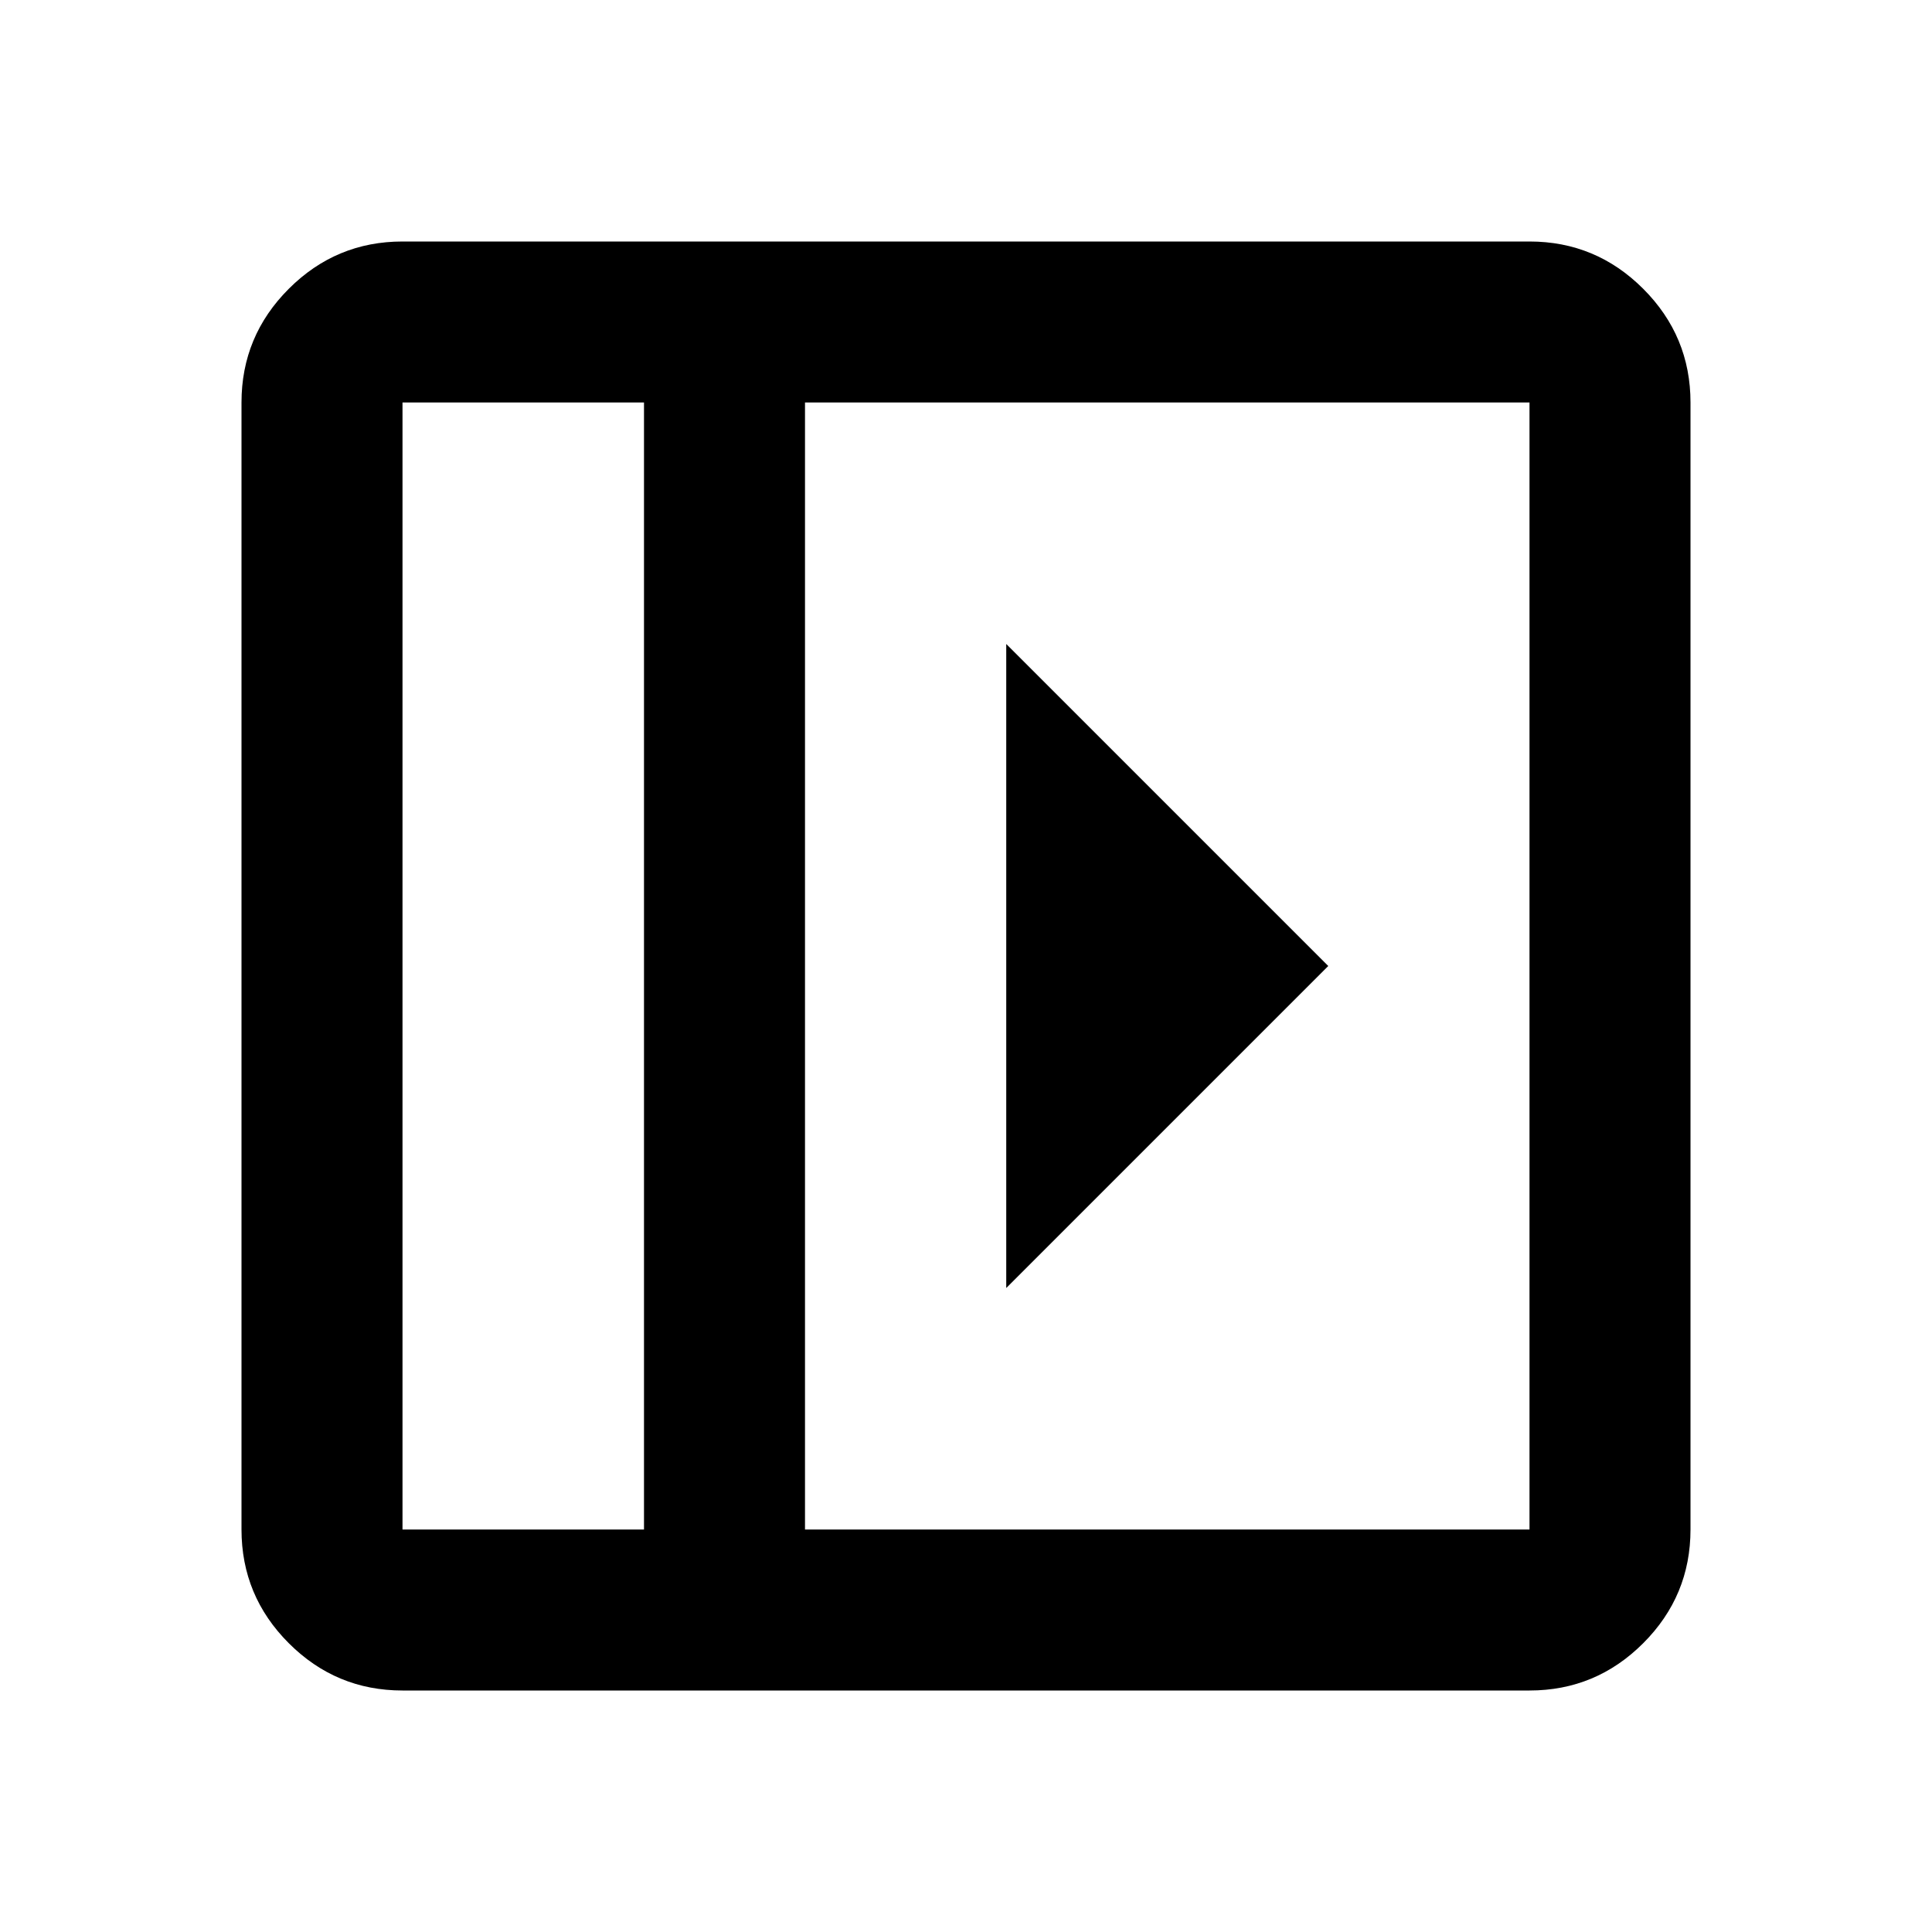
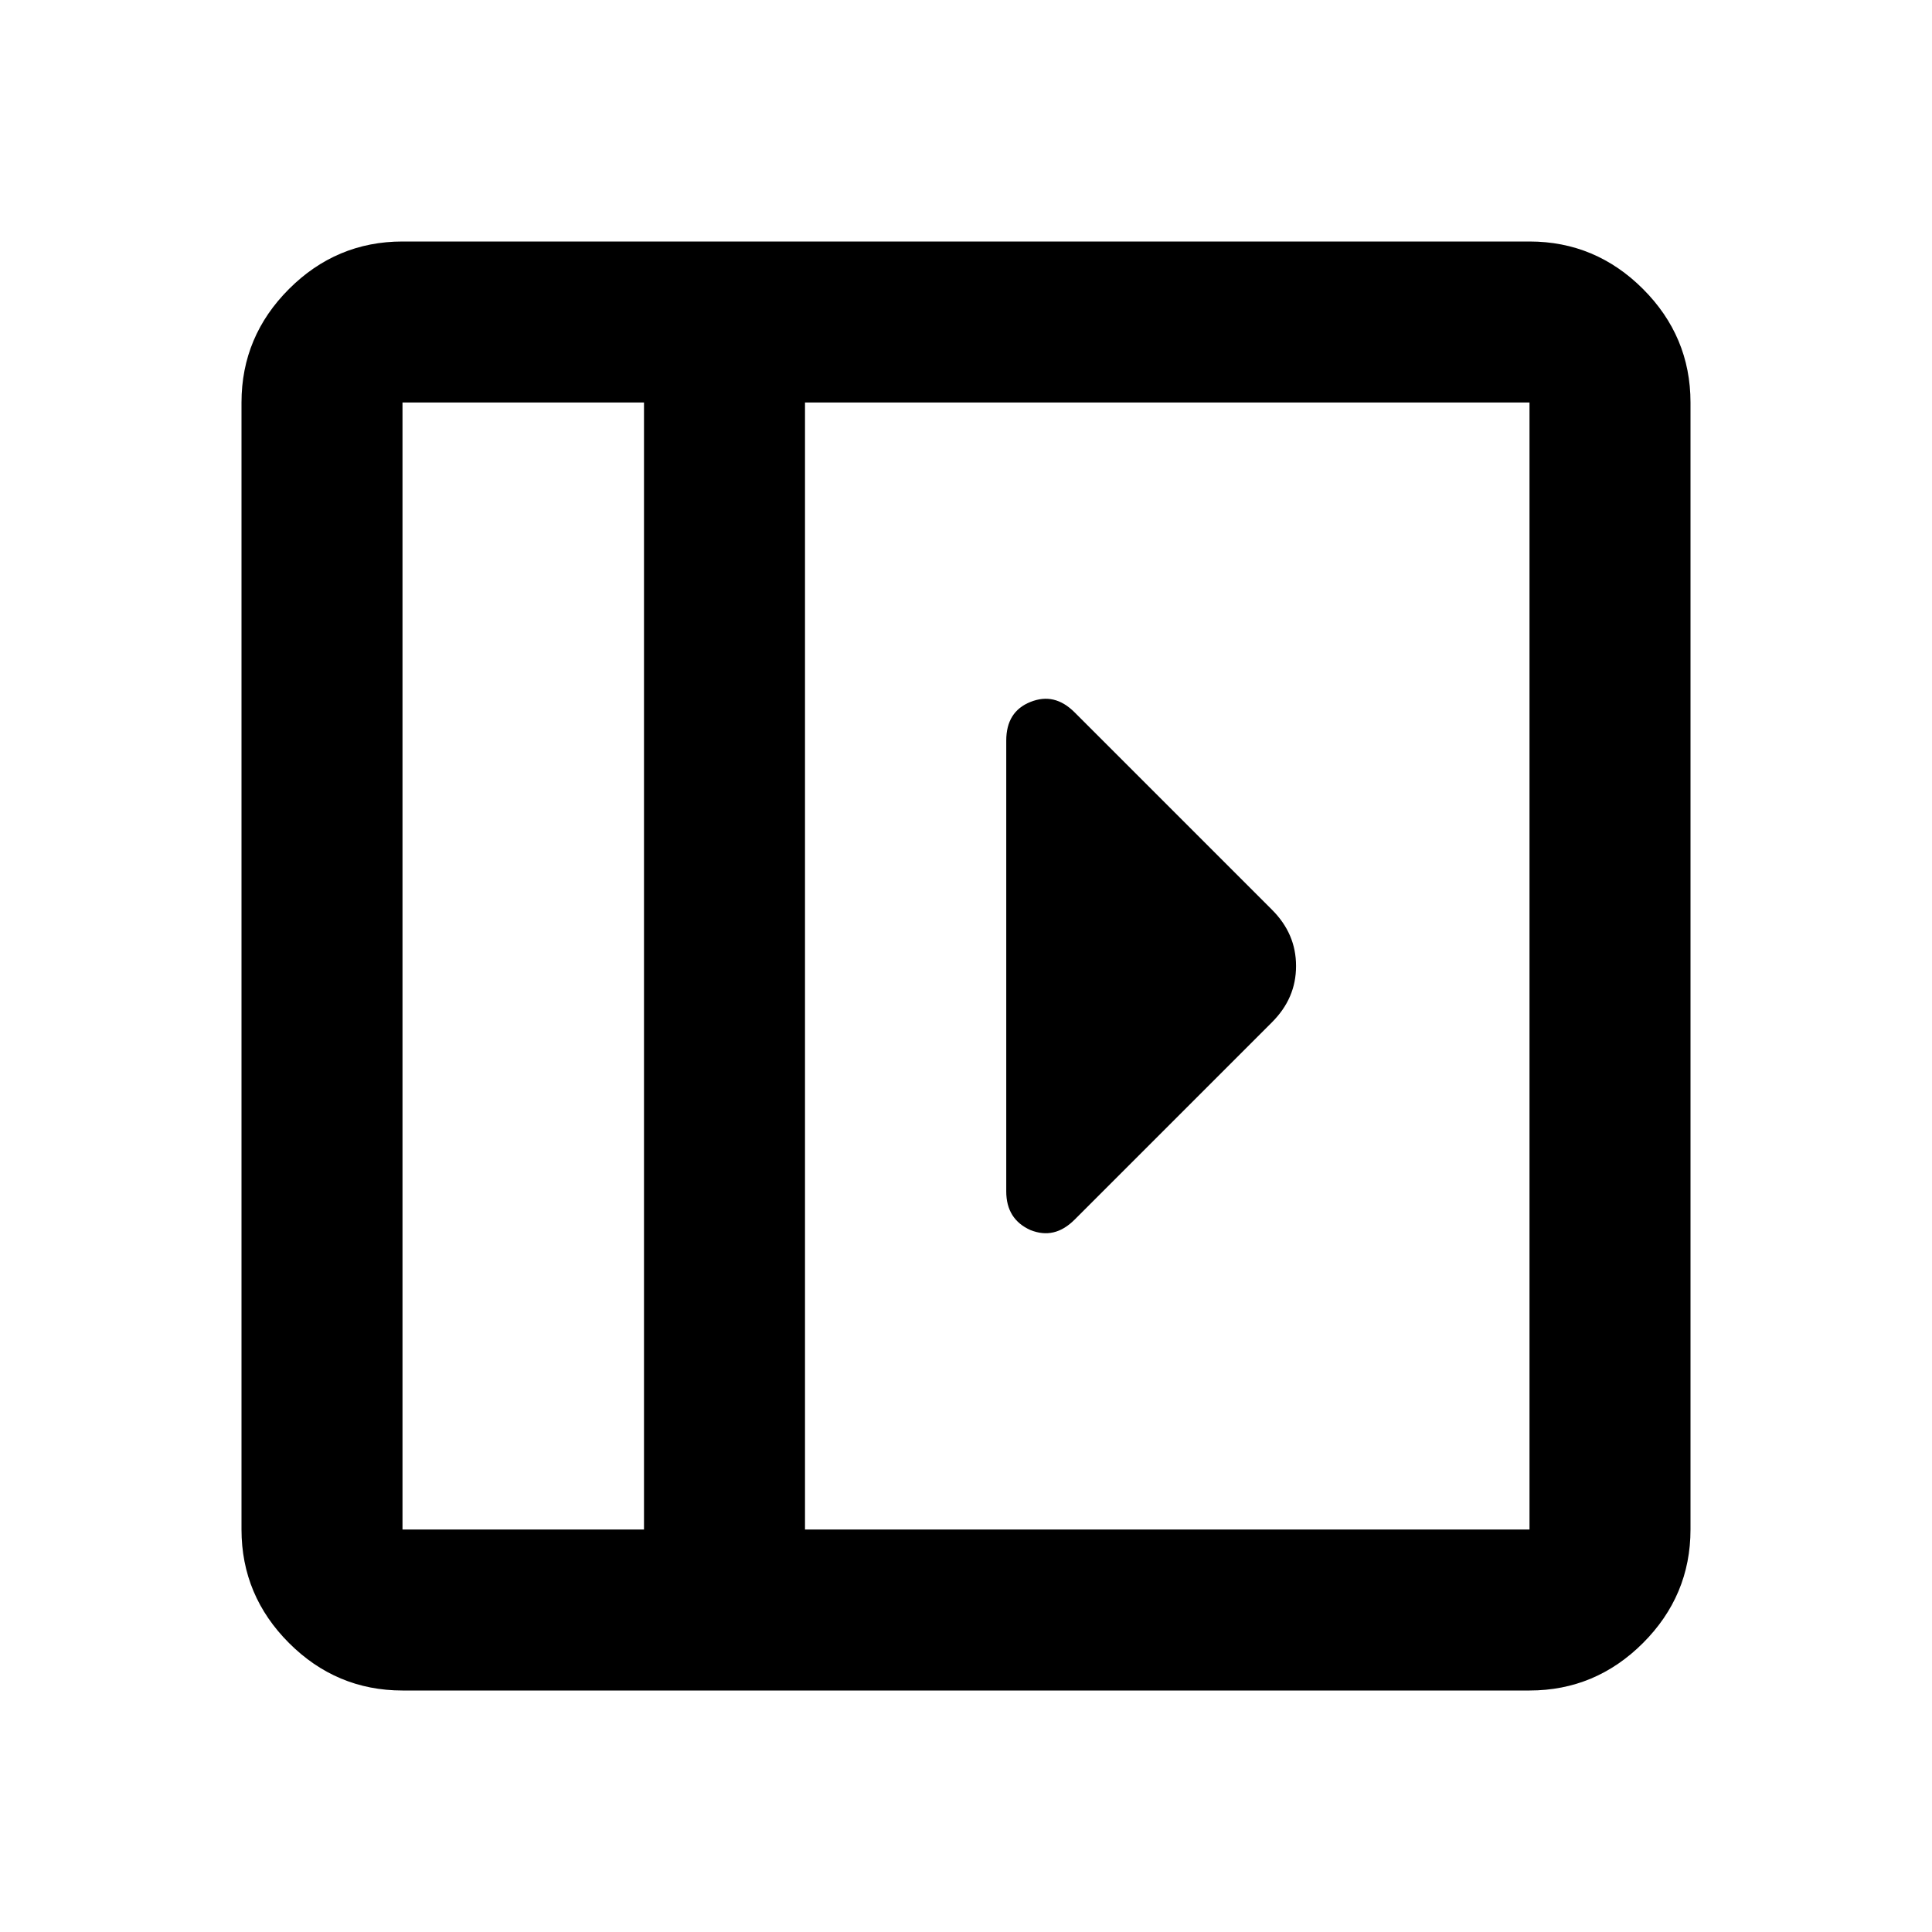
- <svg xmlns="http://www.w3.org/2000/svg" viewBox="0 -960 960 960">
-   <path d="M500-640v320l160-160-160-160ZM200-120q-33 0-56.5-23.5T120-200v-560q0-33 23.5-56.5T200-840h560q33 0 56.5 23.5T840-760v560q0 33-23.5 56.5T760-120H200Zm120-80v-560H200v560h120Zm80 0h360v-560H400v560Zm-80 0H200h120Z" />
+ <svg xmlns="http://www.w3.org/2000/svg" viewBox="0 0 24 24">
+   <path d="M12.8,15.28c.2.08.38.04.55-.13l2.45-2.45c.2-.2.3-.43.3-.7s-.1-.5-.3-.7l-2.45-2.45c-.17-.17-.35-.21-.55-.13s-.3.24-.3.48v5.6c0,.23.1.39.3.48ZM5,21c-.55,0-1.02-.2-1.41-.59-.39-.39-.59-.86-.59-1.41V5c0-.55.2-1.02.59-1.41s.86-.59,1.41-.59h14c.55,0,1.02.2,1.41.59.39.39.59.86.59,1.41v14c0,.55-.2,1.02-.59,1.41-.39.39-.86.59-1.41.59H5ZM8,5h-3s0,14,0,14h3s0-14,0-14ZM19,19V5s-9,0-9,0v14s9,0,9,0ZM5,19h3s-3,0-3,0Z" />
</svg>
